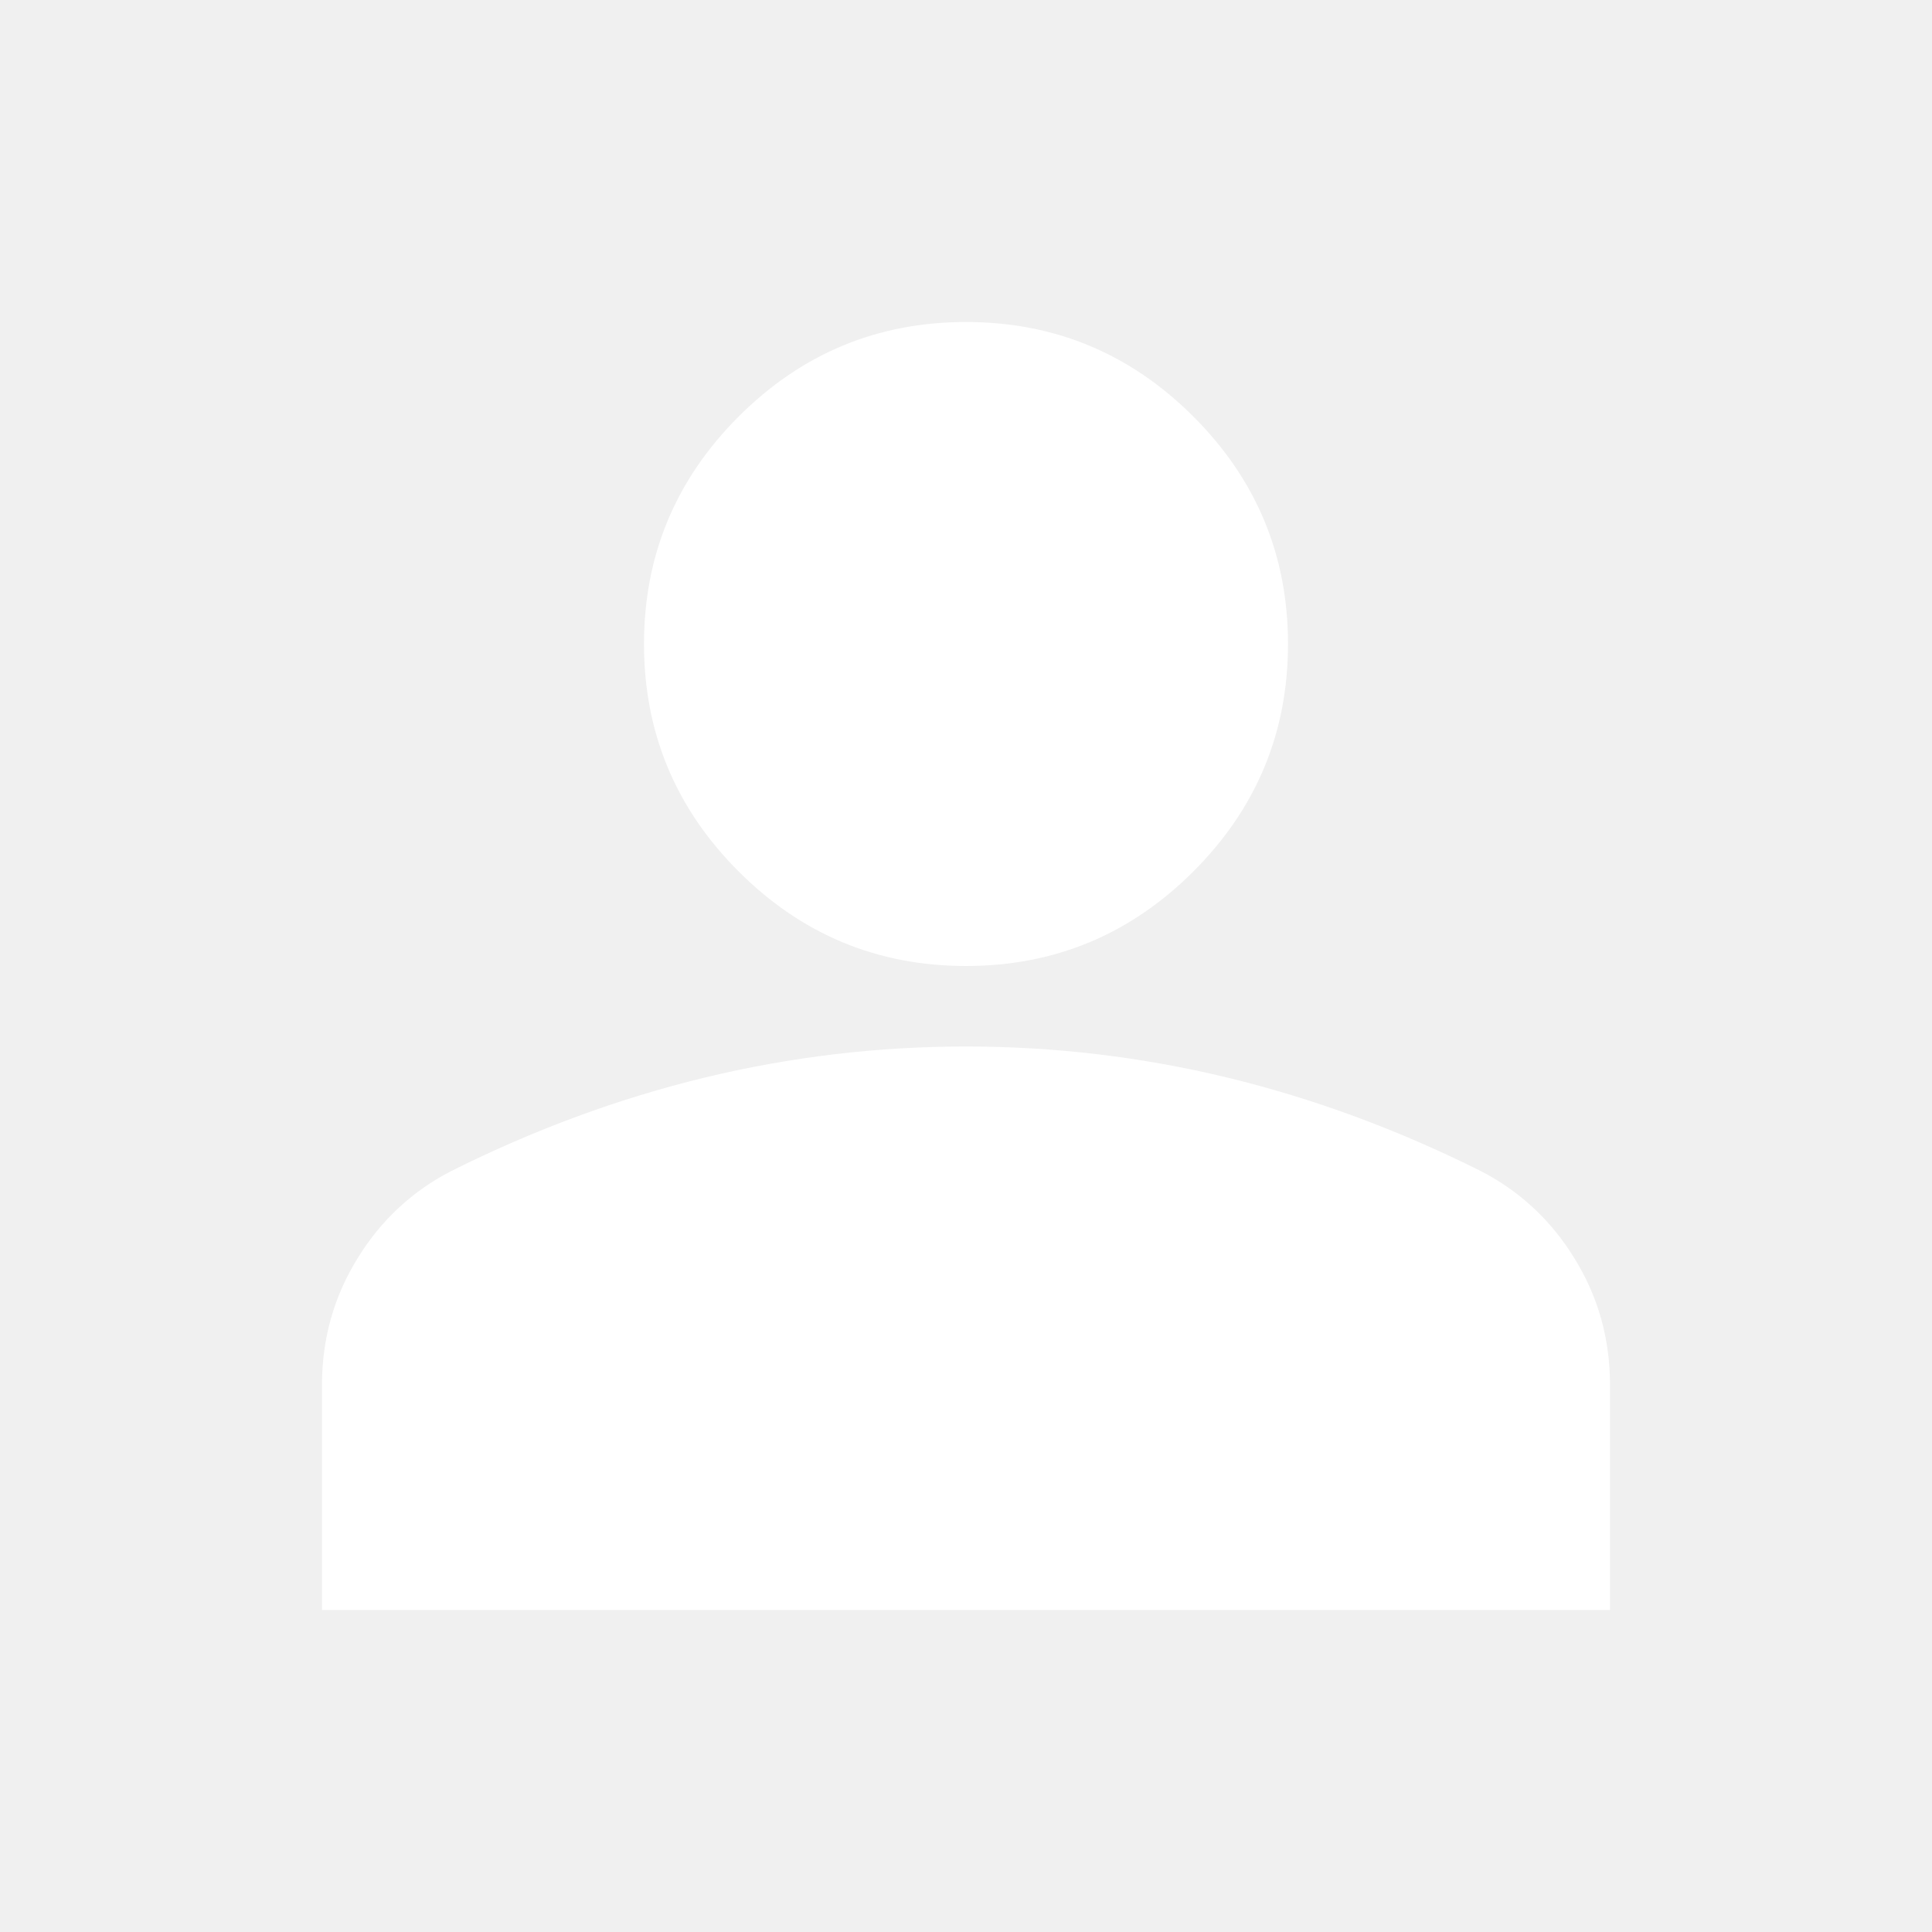
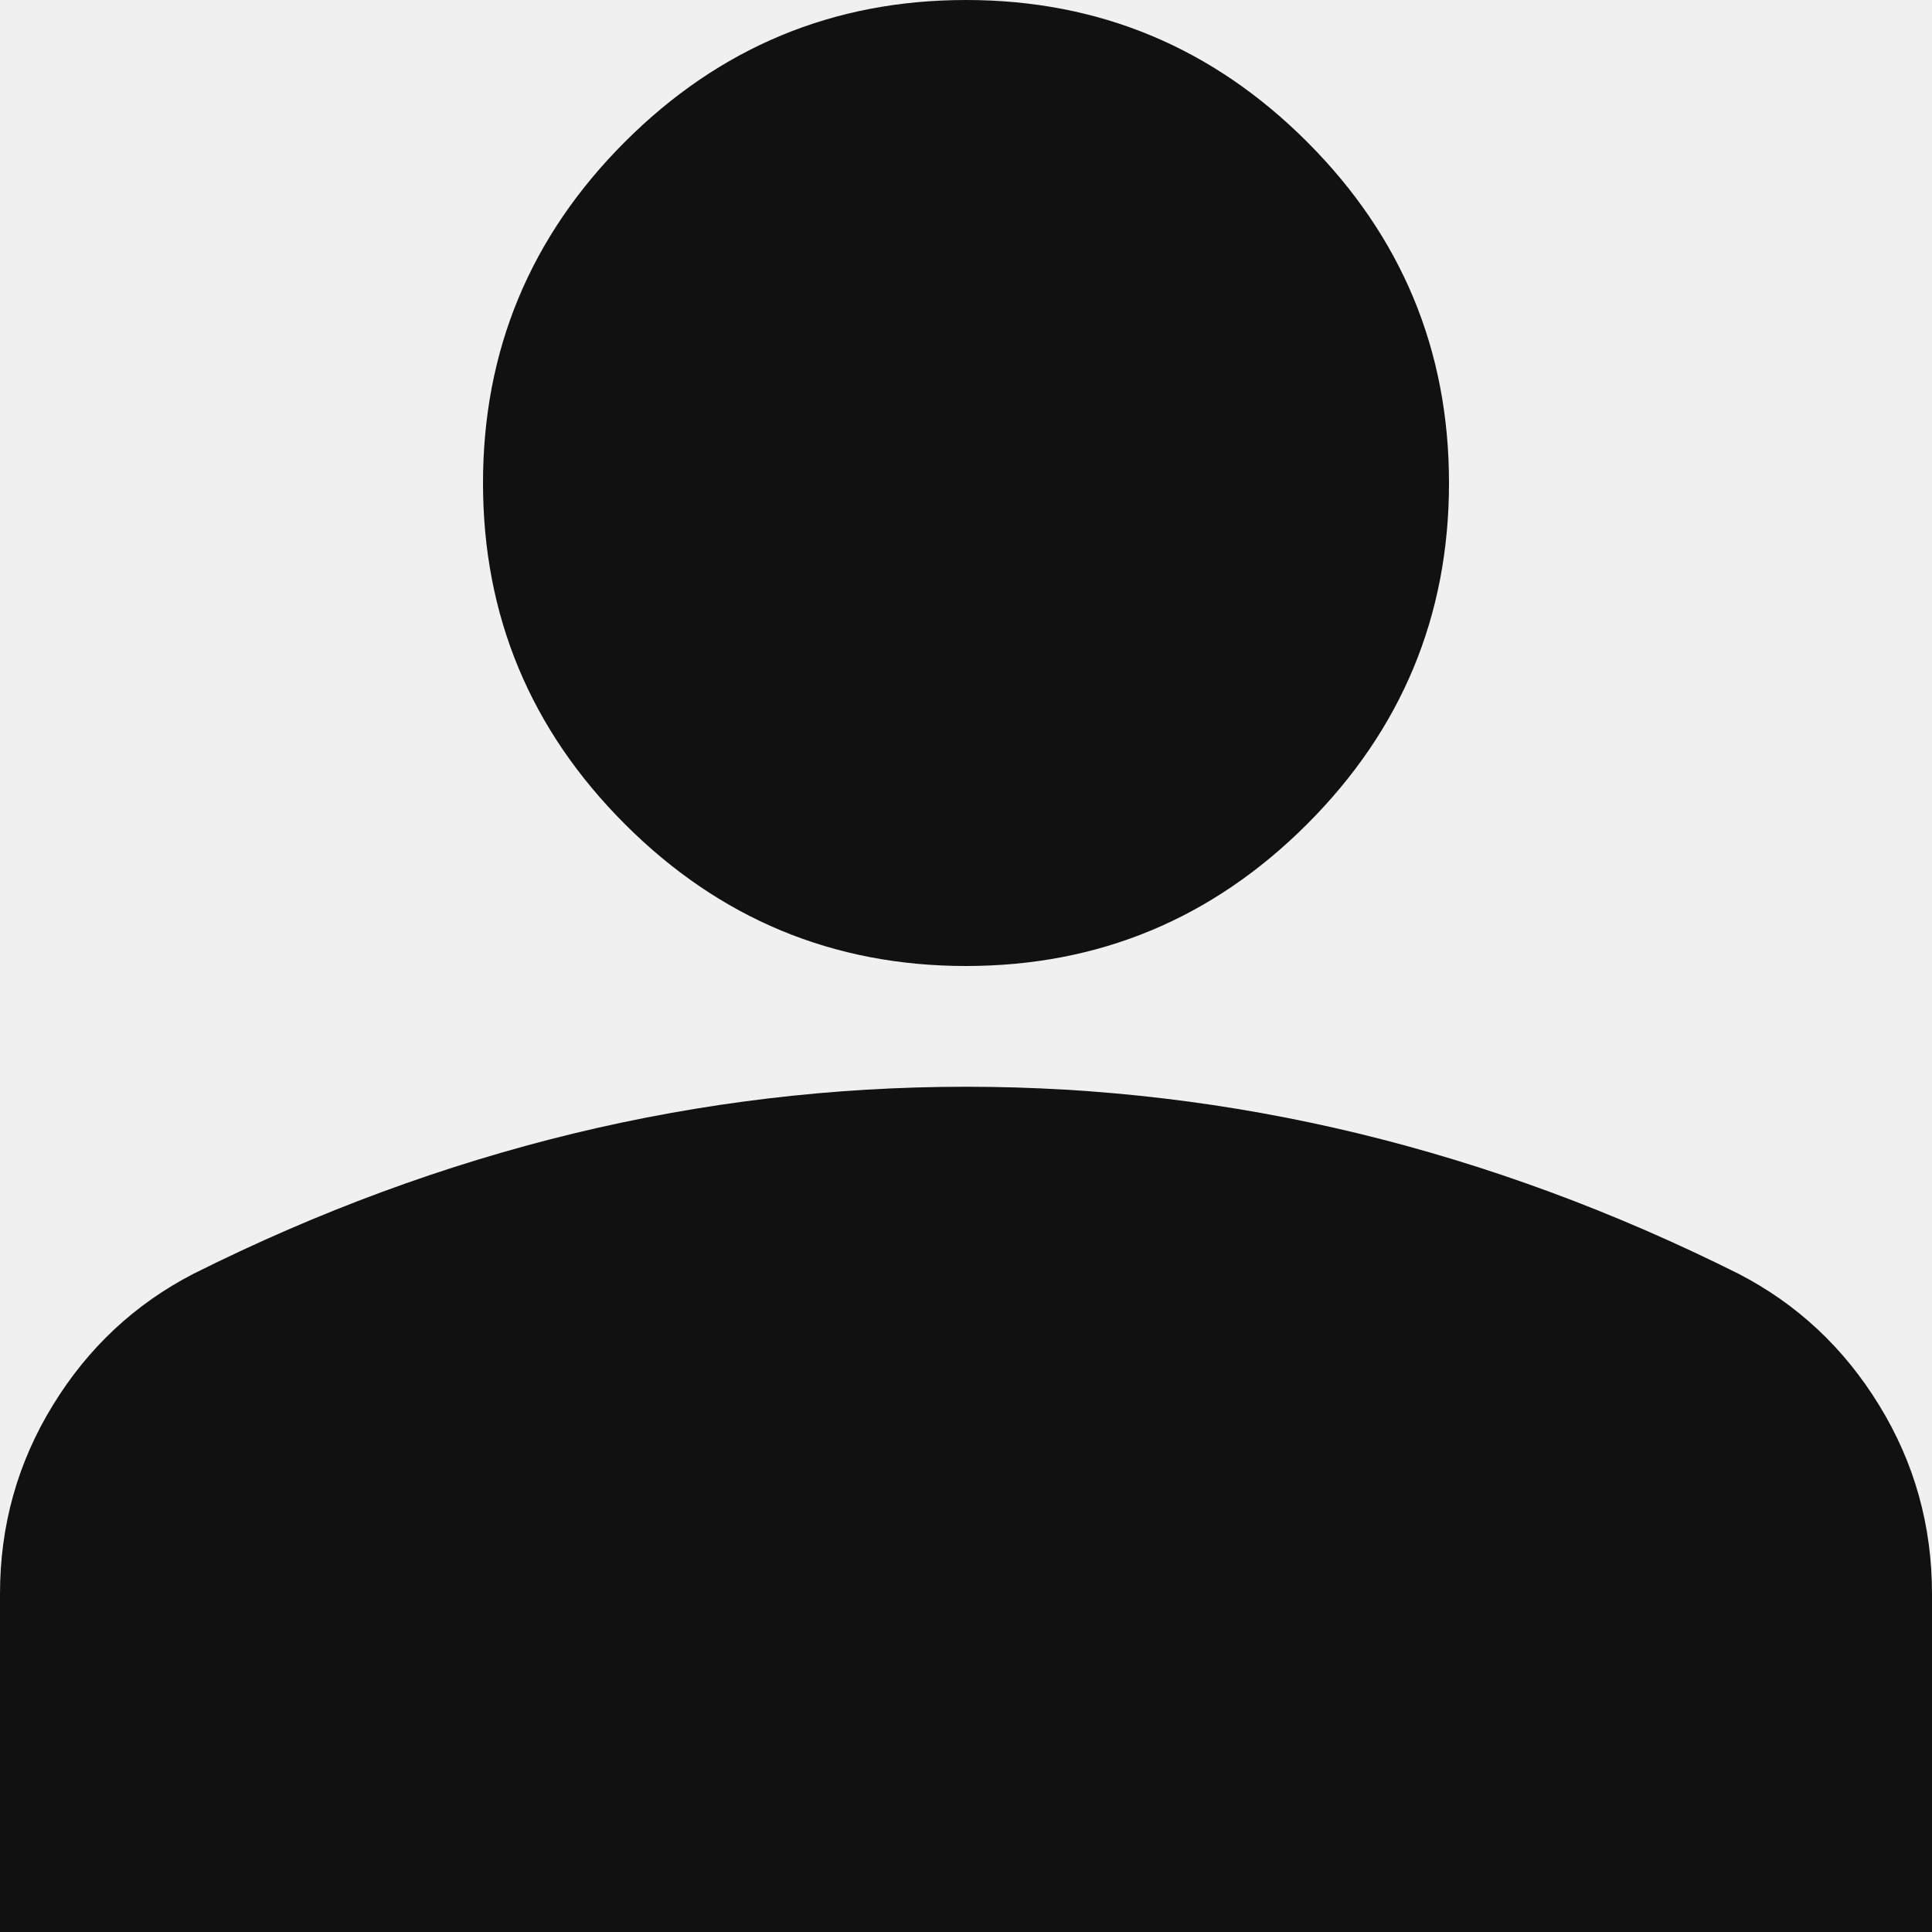
- <svg xmlns="http://www.w3.org/2000/svg" width="24" height="24" viewBox="0 0 24 24" fill="none">
-   <path d="M12 12C10.9 12 9.958 11.608 9.175 10.825C8.392 10.042 8 9.1 8 8C8 6.9 8.392 5.958 9.175 5.175C9.958 4.392 10.9 4 12 4C13.1 4 14.042 4.392 14.825 5.175C15.608 5.958 16 6.9 16 8C16 9.1 15.608 10.042 14.825 10.825C14.042 11.608 13.1 12 12 12ZM4 20V17.2C4 16.633 4.146 16.112 4.438 15.637C4.729 15.162 5.117 14.8 5.6 14.55C6.633 14.033 7.683 13.646 8.75 13.387C9.817 13.129 10.9 13 12 13C13.1 13 14.183 13.129 15.25 13.387C16.317 13.646 17.367 14.033 18.4 14.55C18.883 14.8 19.271 15.162 19.562 15.637C19.854 16.112 20 16.633 20 17.2V20H4Z" fill="white" />
+ <svg xmlns="http://www.w3.org/2000/svg" width="16" height="16" viewBox="0 0 16 16" fill="none">
+   <path d="M8 8C6.9 8 5.958 7.608 5.175 6.825C4.392 6.042 4 5.1 4 4C4 2.9 4.392 1.958 5.175 1.175C5.958 0.392 6.9 0 8 0C9.1 0 10.042 0.392 10.825 1.175C11.608 1.958 12 2.9 12 4C12 5.1 11.608 6.042 10.825 6.825C10.042 7.608 9.1 8 8 8ZM0 16V13.2C0 12.633 0.146 12.112 0.438 11.637C0.729 11.162 1.117 10.8 1.6 10.55C2.633 10.033 3.683 9.646 4.75 9.387C5.817 9.129 6.9 9 8 9C9.1 9 10.183 9.129 11.25 9.387C12.317 9.646 13.367 10.033 14.4 10.55C14.883 10.8 15.271 11.162 15.562 11.637C15.854 12.112 16 12.633 16 13.2V16H0Z" fill="#111111" />
</svg>
